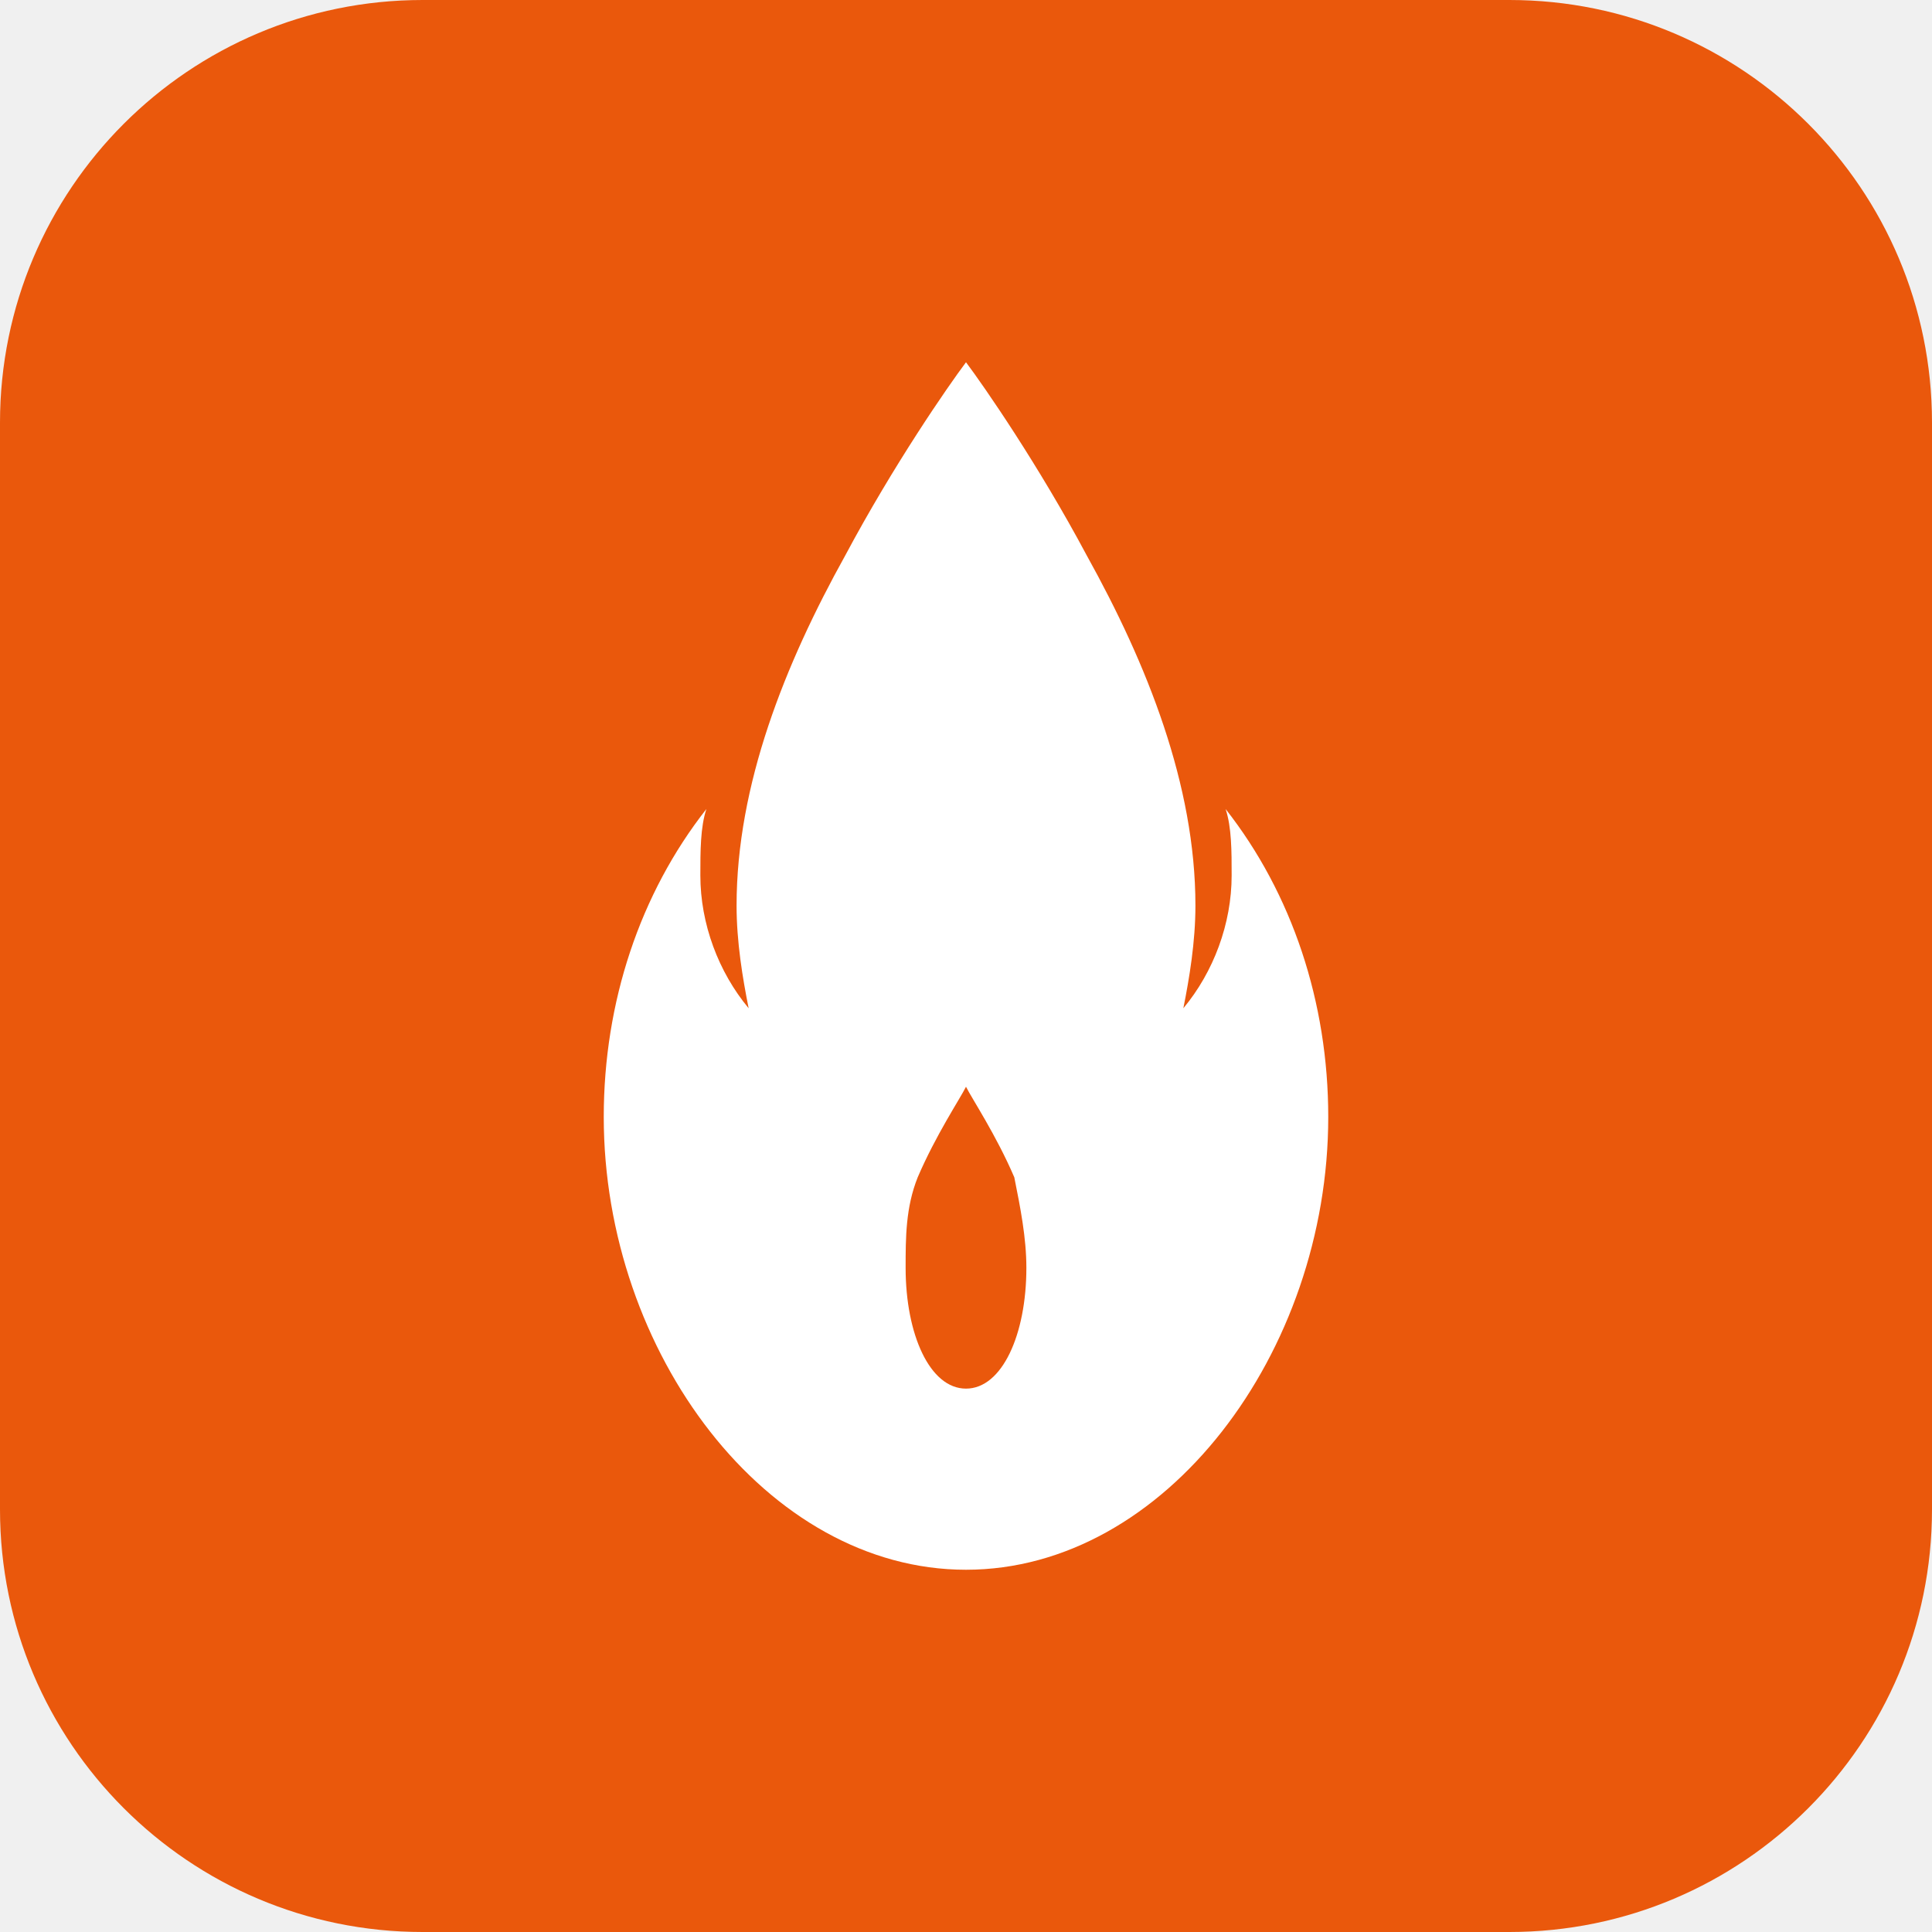
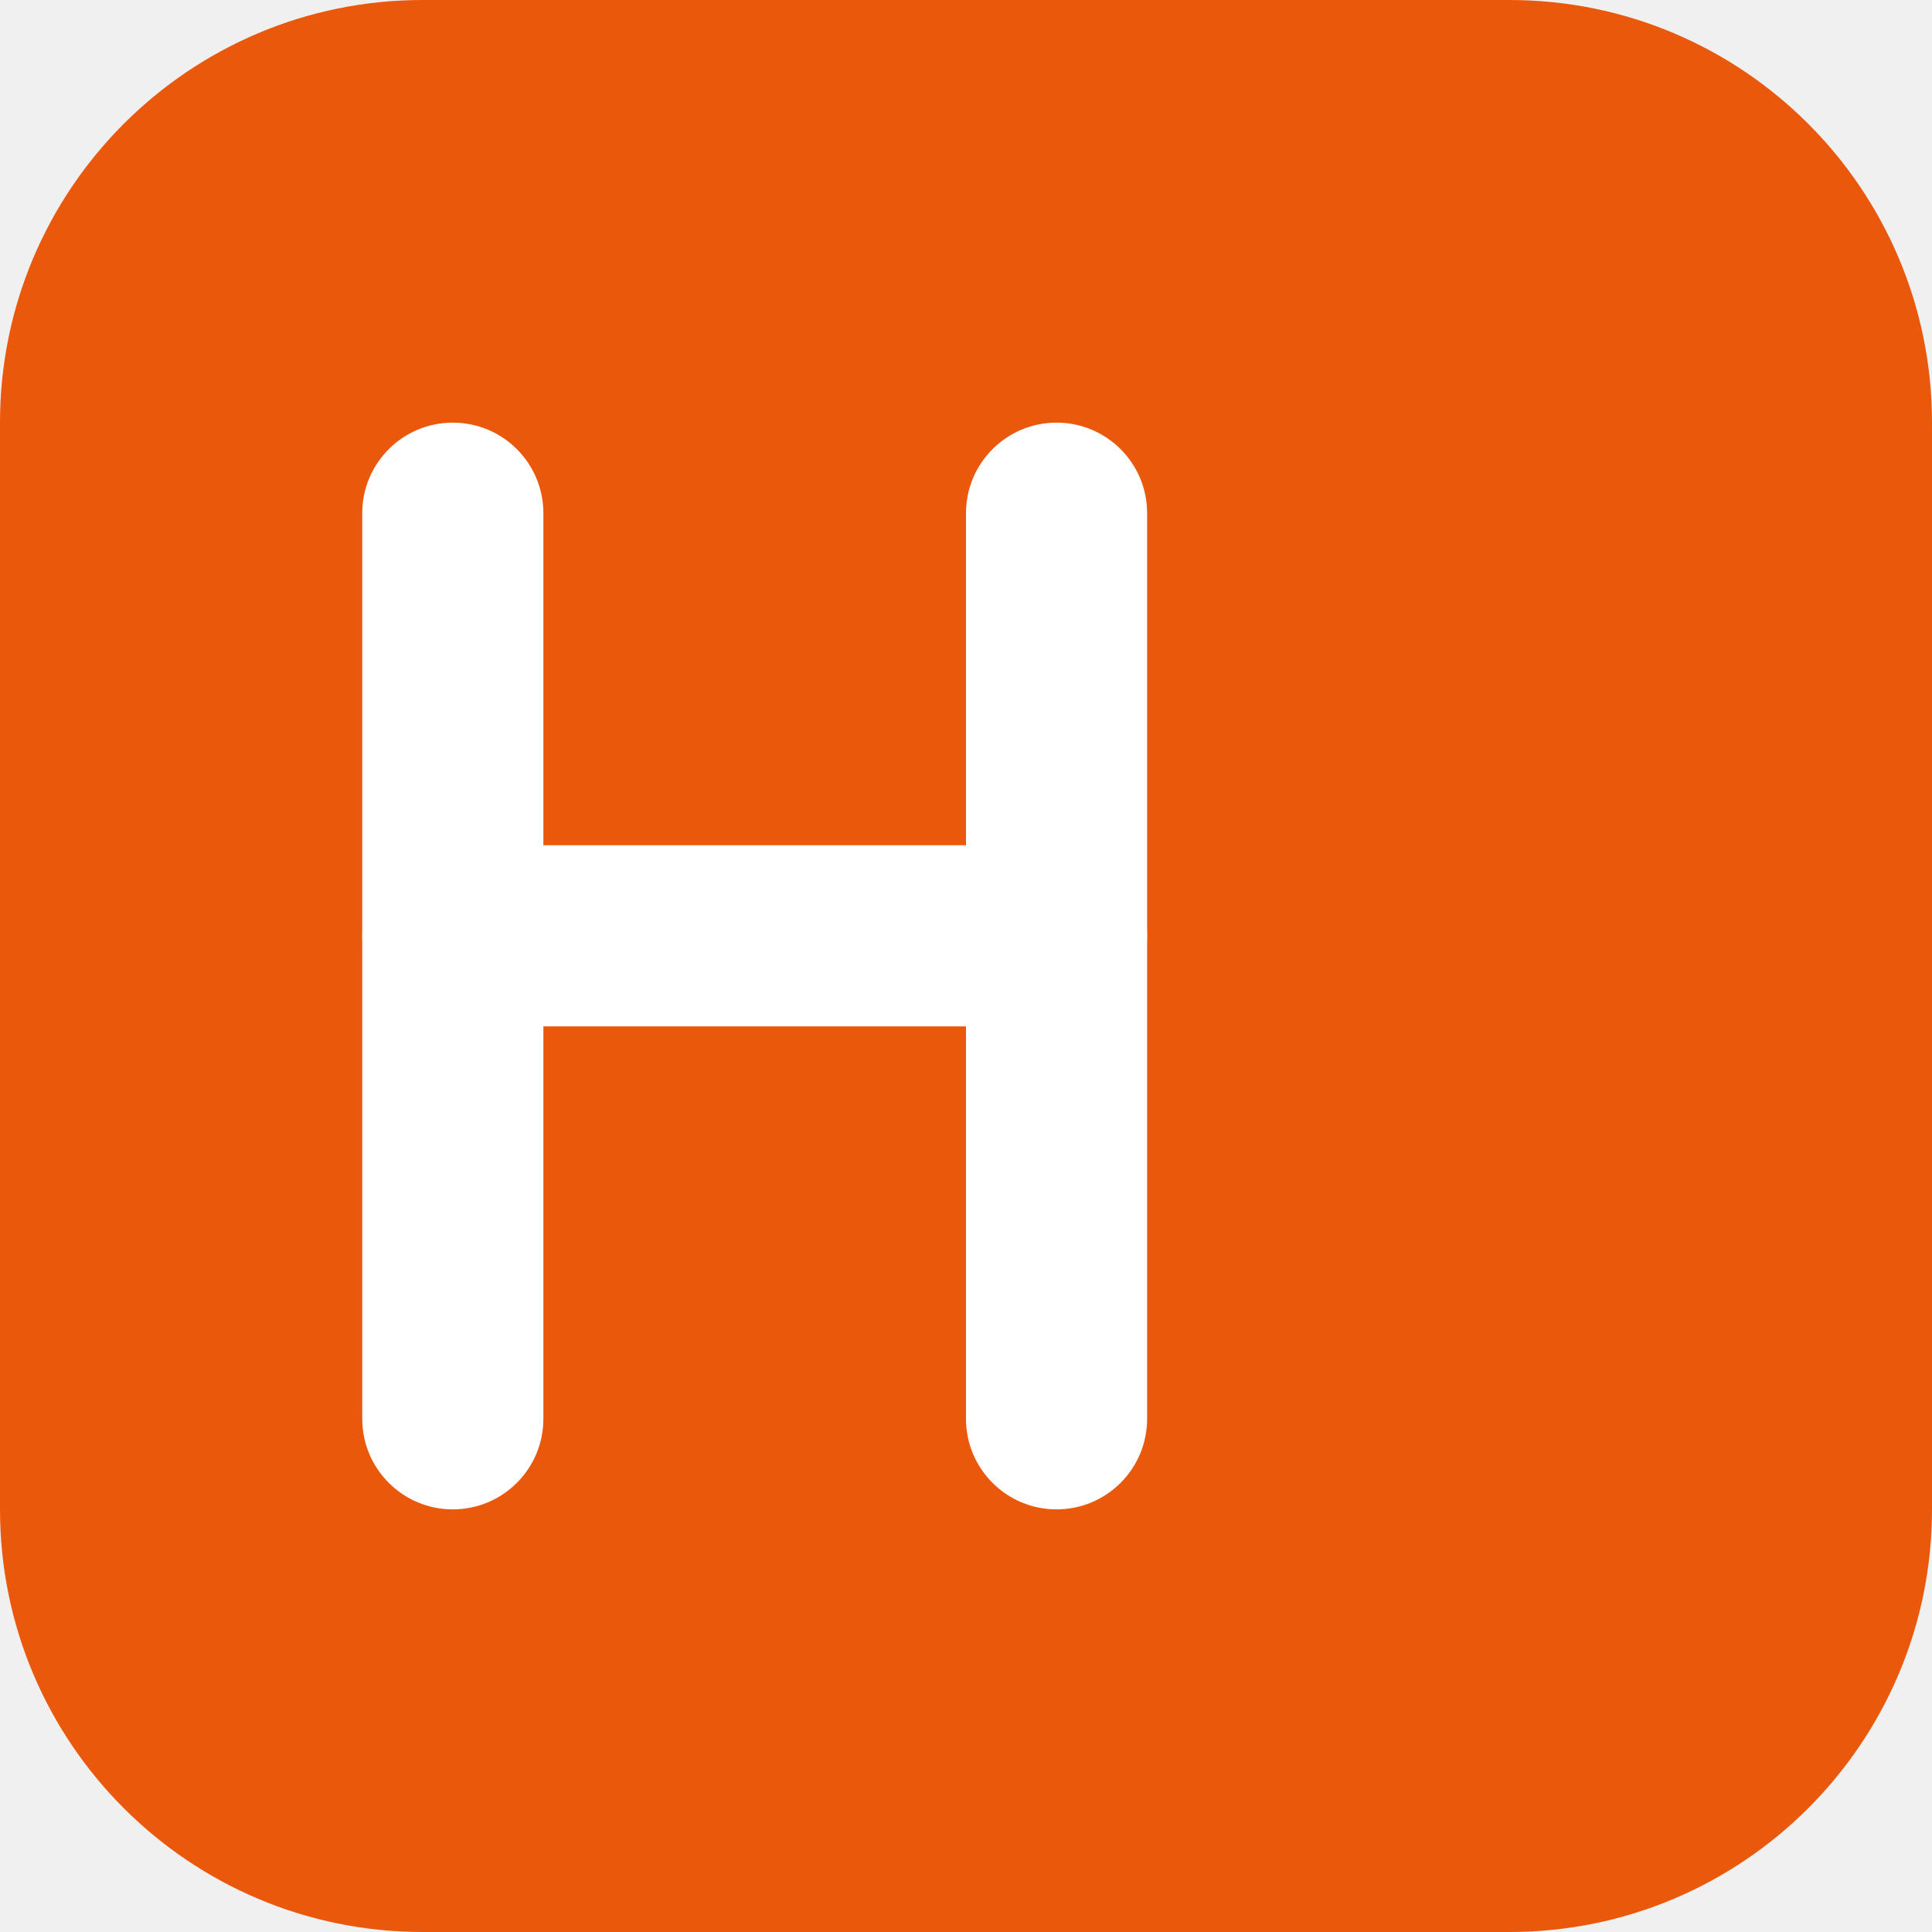
<svg xmlns="http://www.w3.org/2000/svg" viewBox="0 0 32 32">
  <rect width="32" height="32" rx="7" fill="#ea580c" />
-   <path d="M16 6c-.3.4-1.2 1.7-2 3.2-1 1.8-1.8 3.8-1.8 5.8 0 .6.1 1.2.2 1.7-.5-.6-.8-1.4-.8-2.2 0-.4 0-.8.1-1.1-1.1 1.4-1.7 3.2-1.7 5.1C10 22.4 12.7 26 16 26s6-3.6 6-7.5c0-1.9-.6-3.7-1.7-5.1.1.3.1.7.1 1.1 0 .8-.3 1.6-.8 2.2.1-.5.2-1.1.2-1.7 0-2-.8-4-1.8-5.8C17.2 7.7 16.3 6.4 16 6z" fill="white" />
-   <path d="M16 18c-.1.2-.5.8-.8 1.5-.2.5-.2 1-.2 1.5 0 1.1.4 2 1 2s1-.9 1-2c0-.5-.1-1-.2-1.5C16.5 18.8 16.1 18.2 16 18z" fill="#ea580c" />
+   <rect x="6" y="7" width="3" height="18" rx="1.5" fill="white" />
+   <rect x="6" y="14" width="13" height="3" rx="1.5" fill="white" />
+   <rect x="16" y="7" width="3" height="18" rx="1.5" fill="white" />
</svg>
